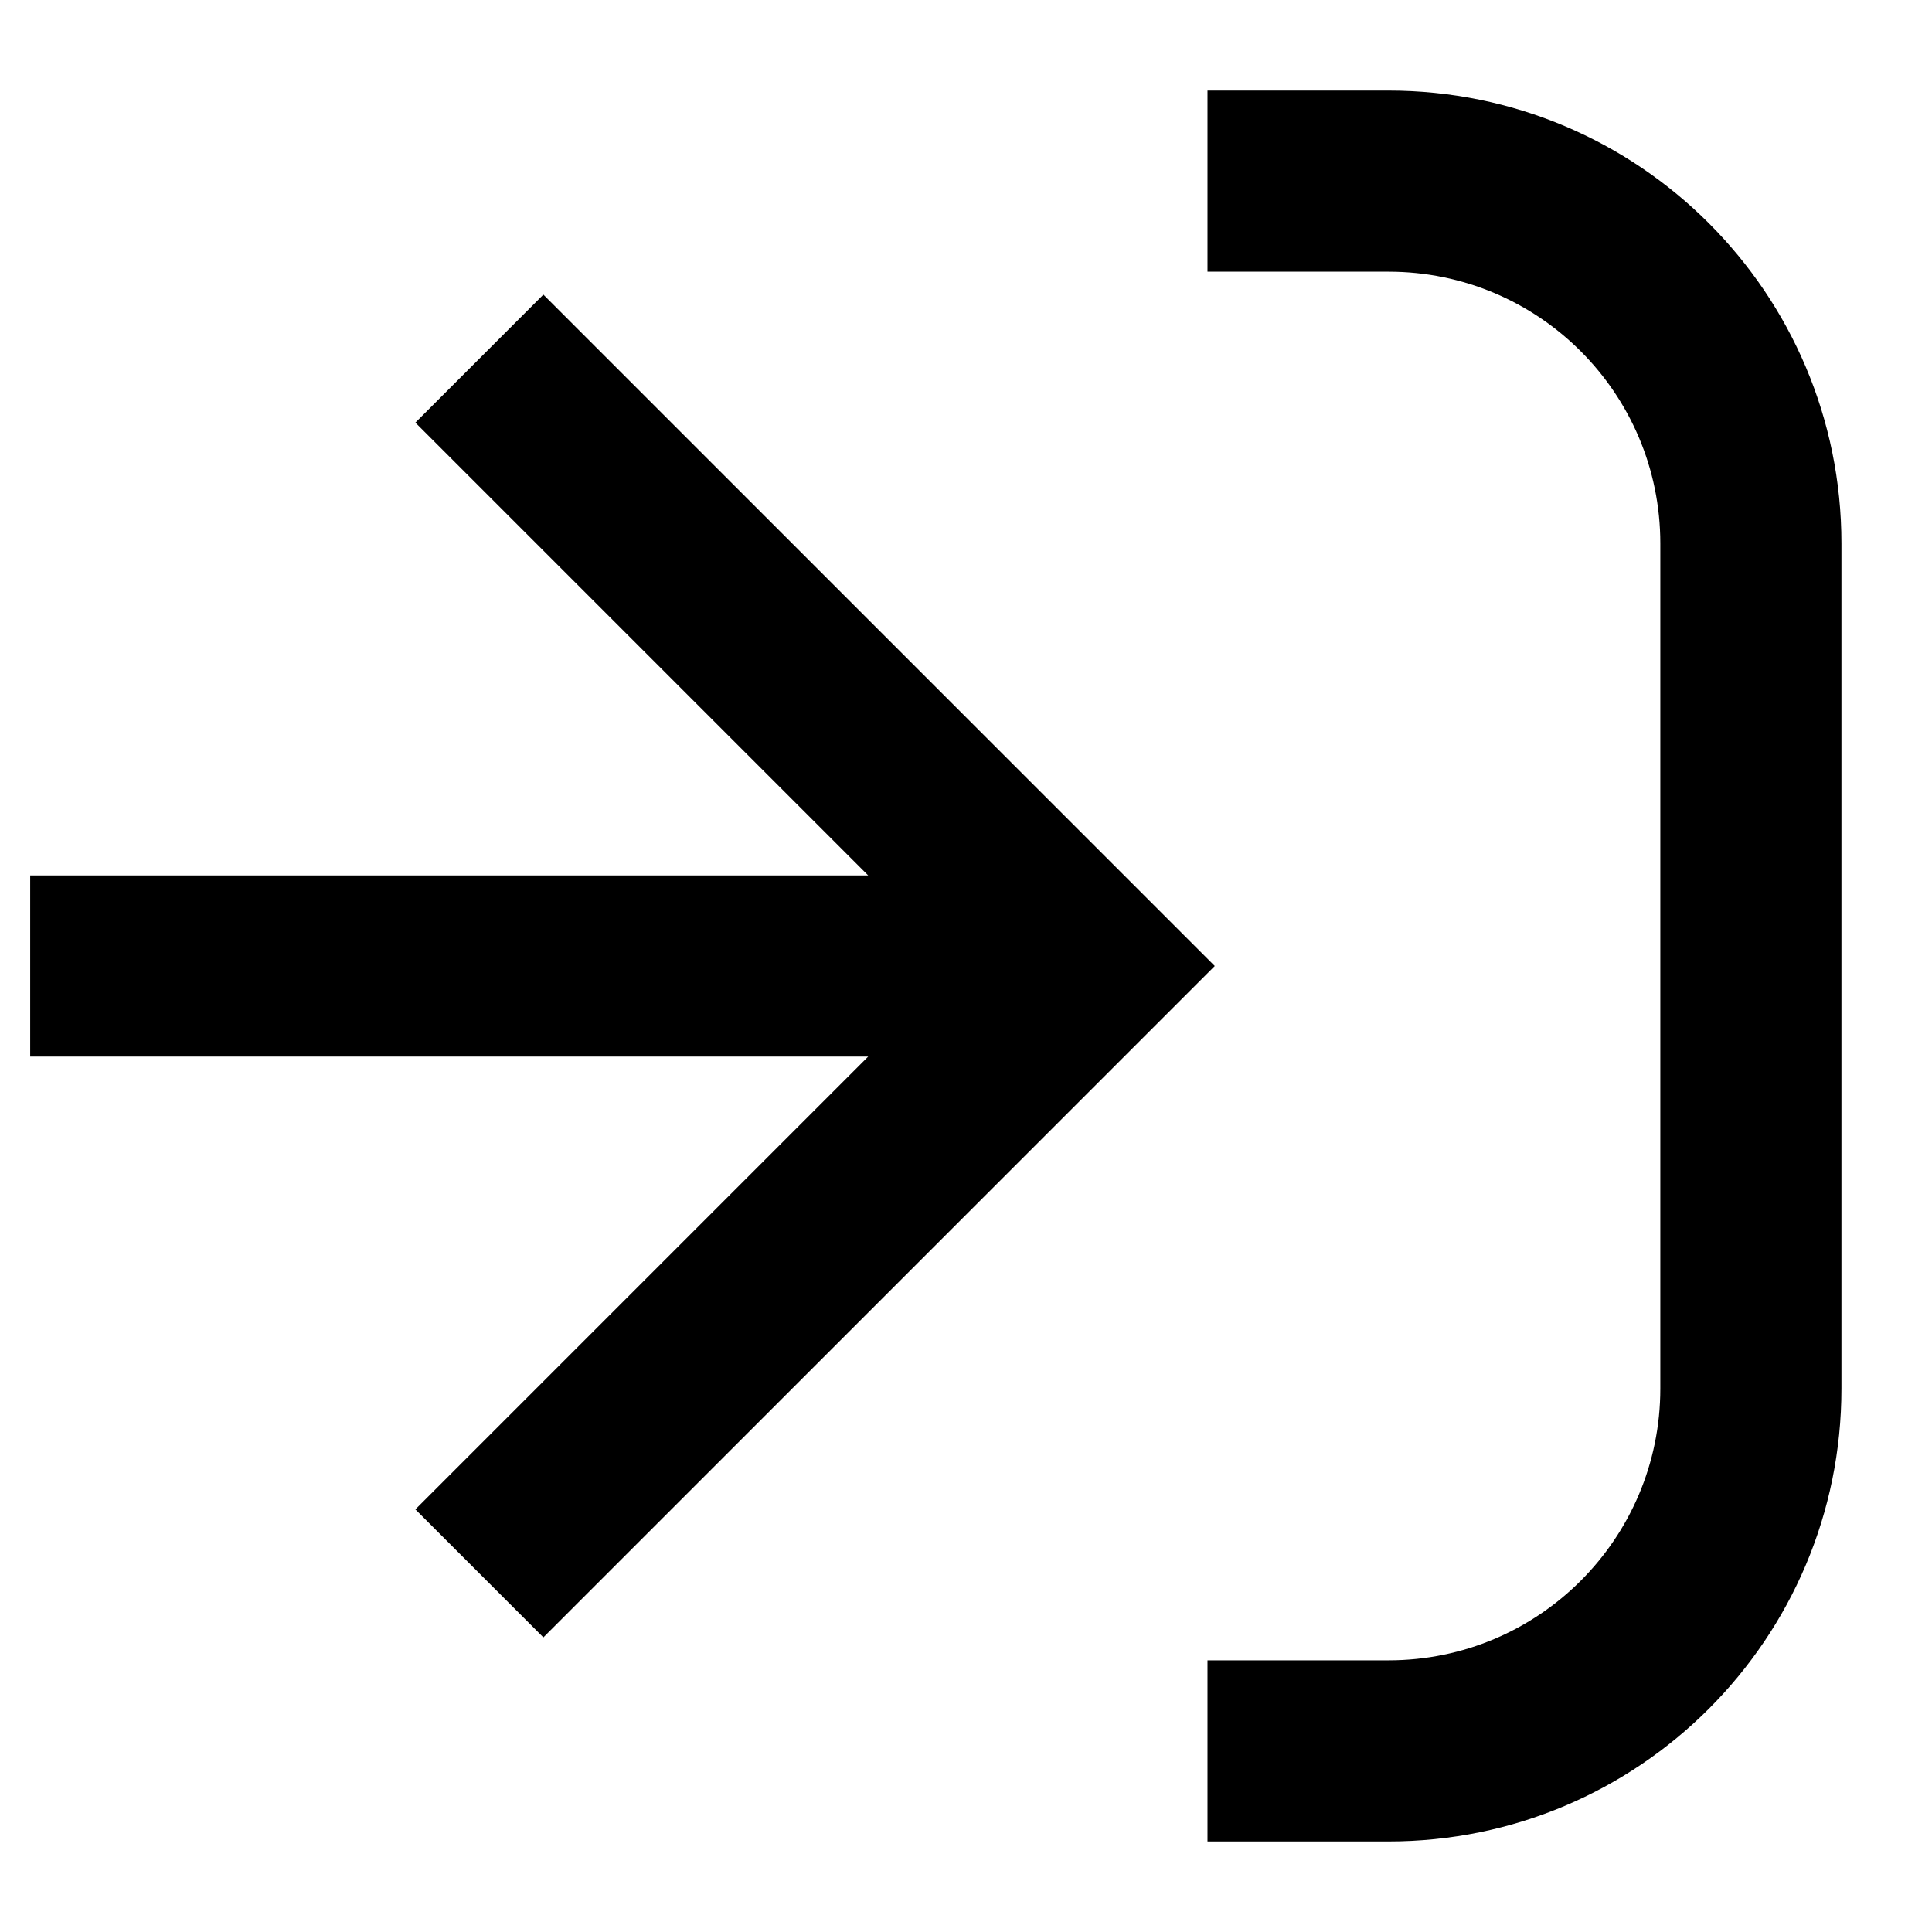
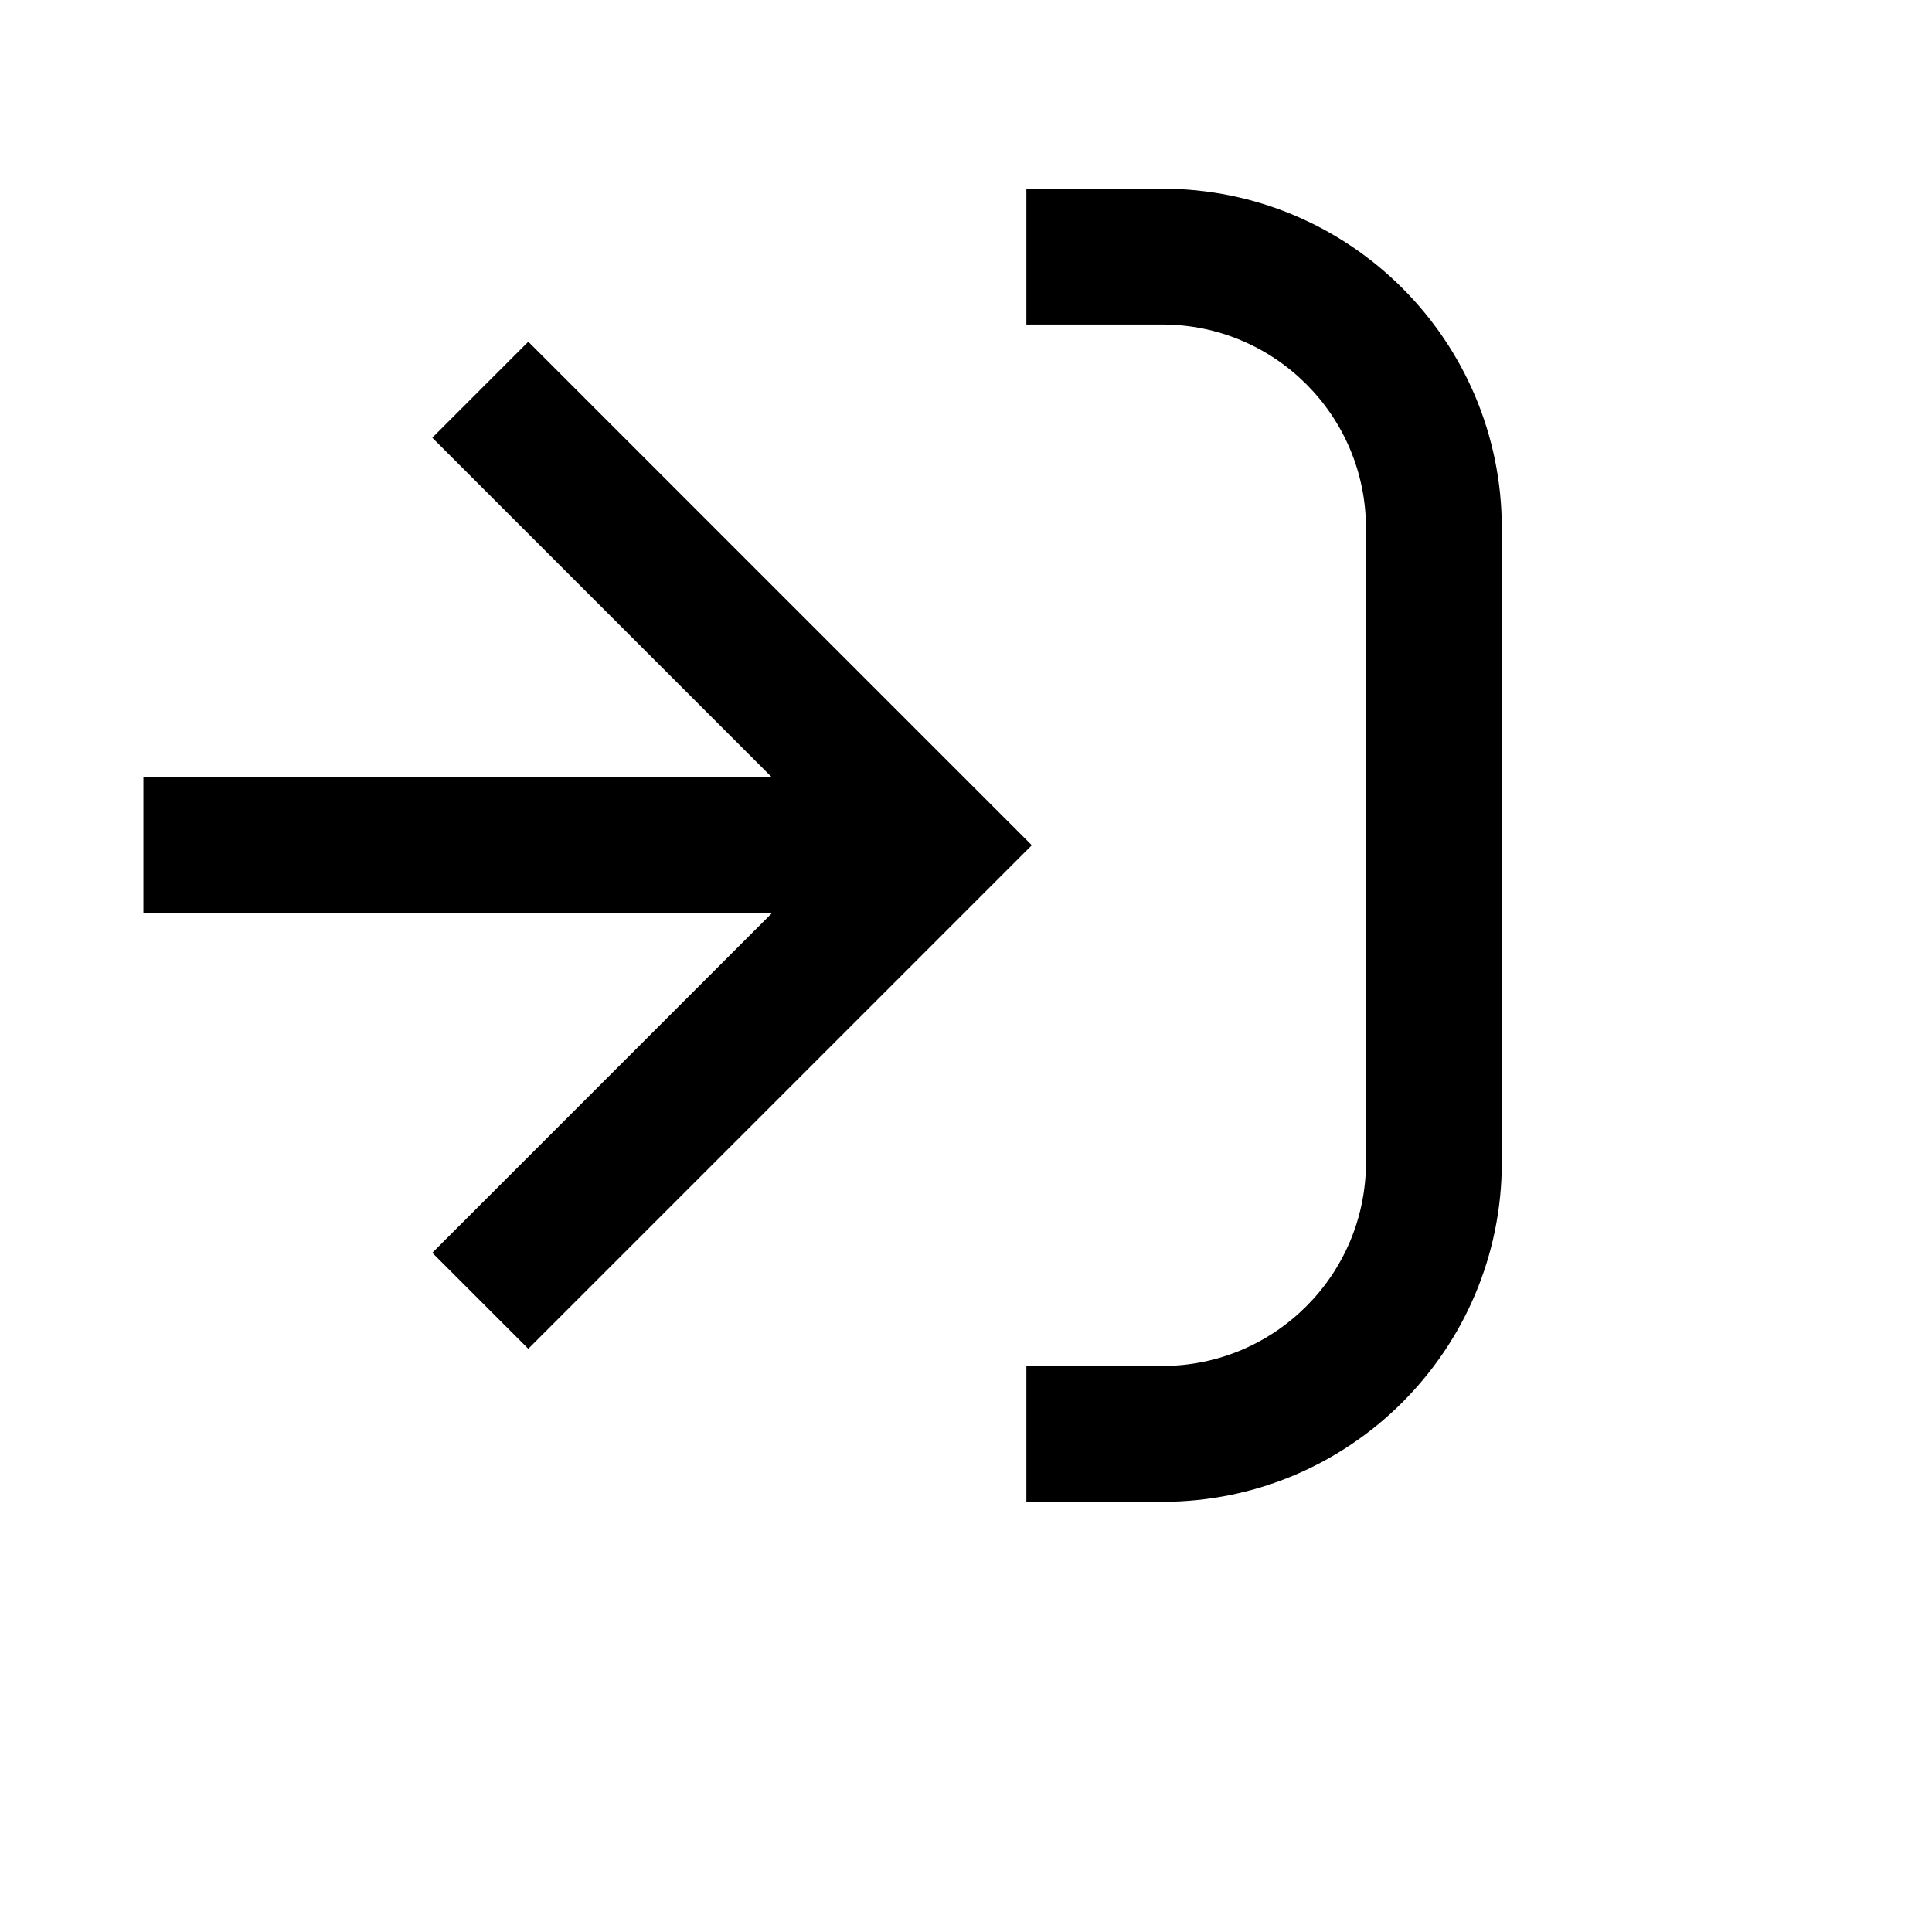
<svg xmlns="http://www.w3.org/2000/svg" viewBox="0 0 16 16" fill="currentColor">
-   <path d="M11.5.75a3.75 3.75 0 0 1 3.75 3.75v7a3.75 3.75 0 0 1-3.75 3.75H10v-1.5h1.5a2.25 2.25 0 0 0 2.25-2.25v-7a2.25 2.25 0 0 0-2.25-2.25H10V.75zM10.06 8 4.5 13.56 3.44 12.5l3.75-3.75H.25v-1.5h6.94L3.44 3.5 4.5 2.44z" />
+   <g transform="translate(1 1) scale(.75)">
+     <path d="M11.5.75a3.75 3.75 0 0 1 3.75 3.75v7a3.75 3.75 0 0 1-3.75 3.75H10v-1.5h1.5a2.25 2.25 0 0 0 2.25-2.25v-7a2.25 2.25 0 0 0-2.25-2.25H10V.75zM10.06 8 4.5 13.56 3.44 12.5l3.75-3.75H.25v-1.5h6.94L3.44 3.5 4.5 2.44z" />
+   </g>
</svg>
